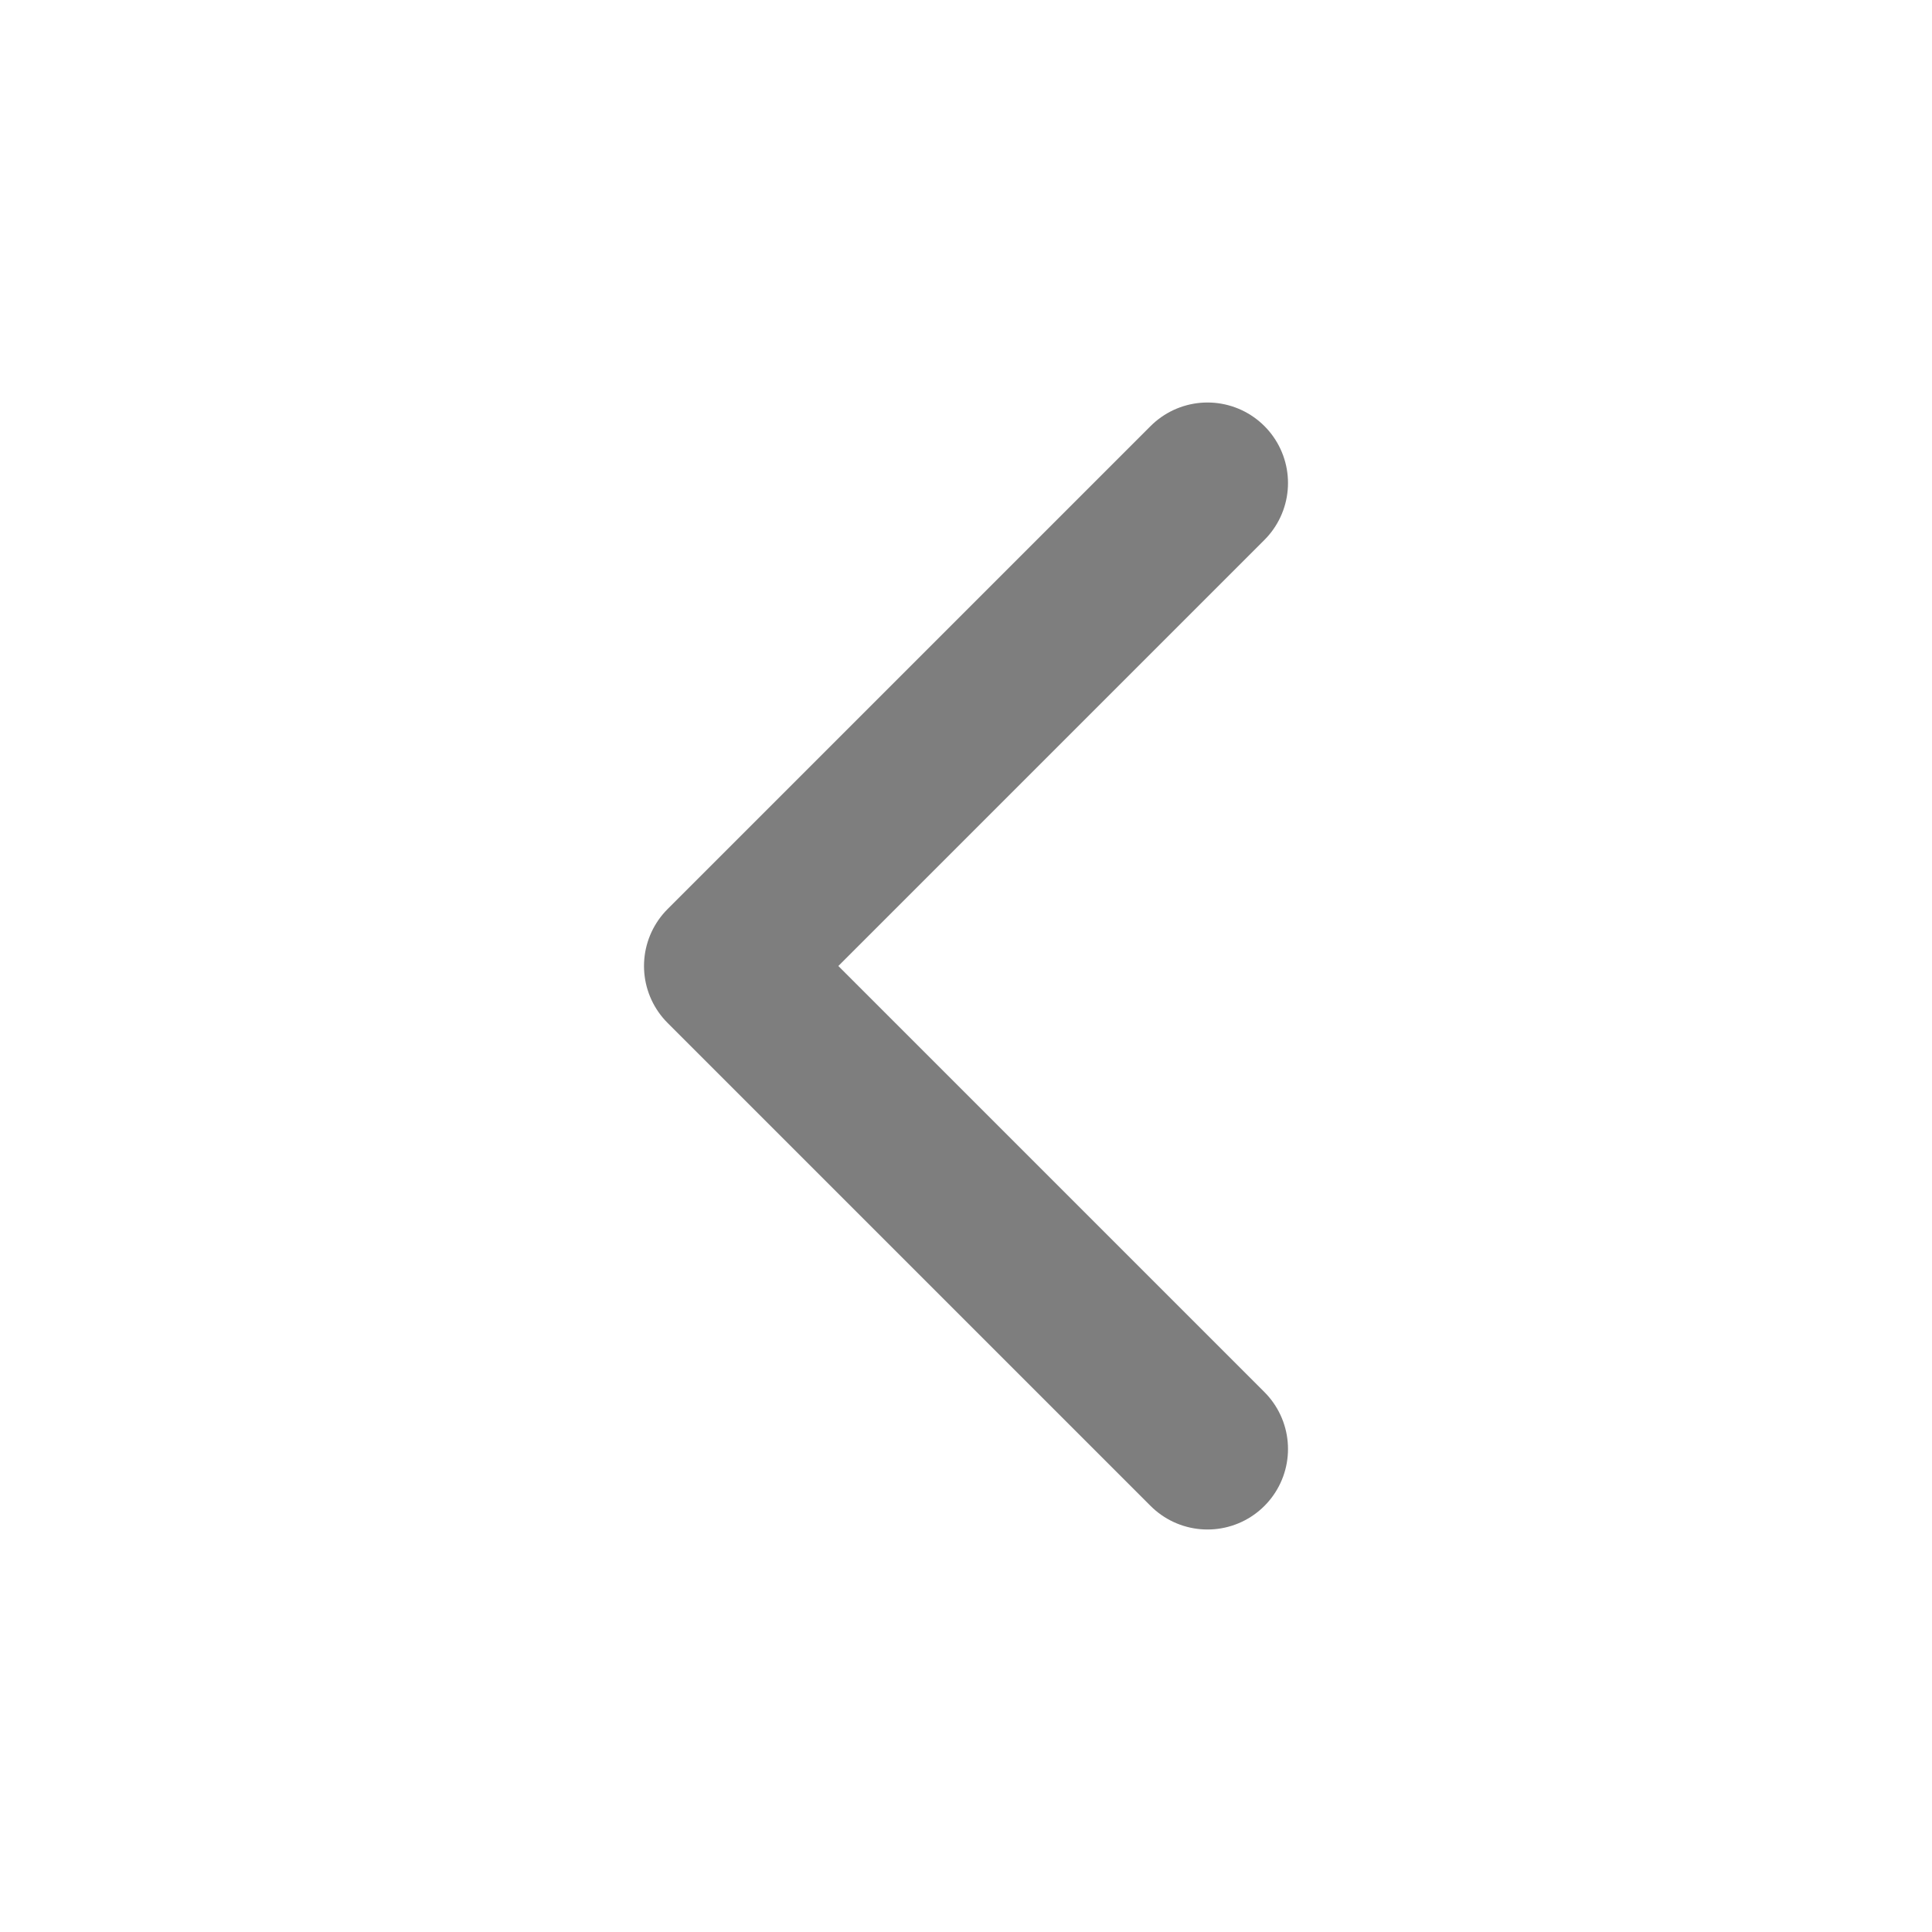
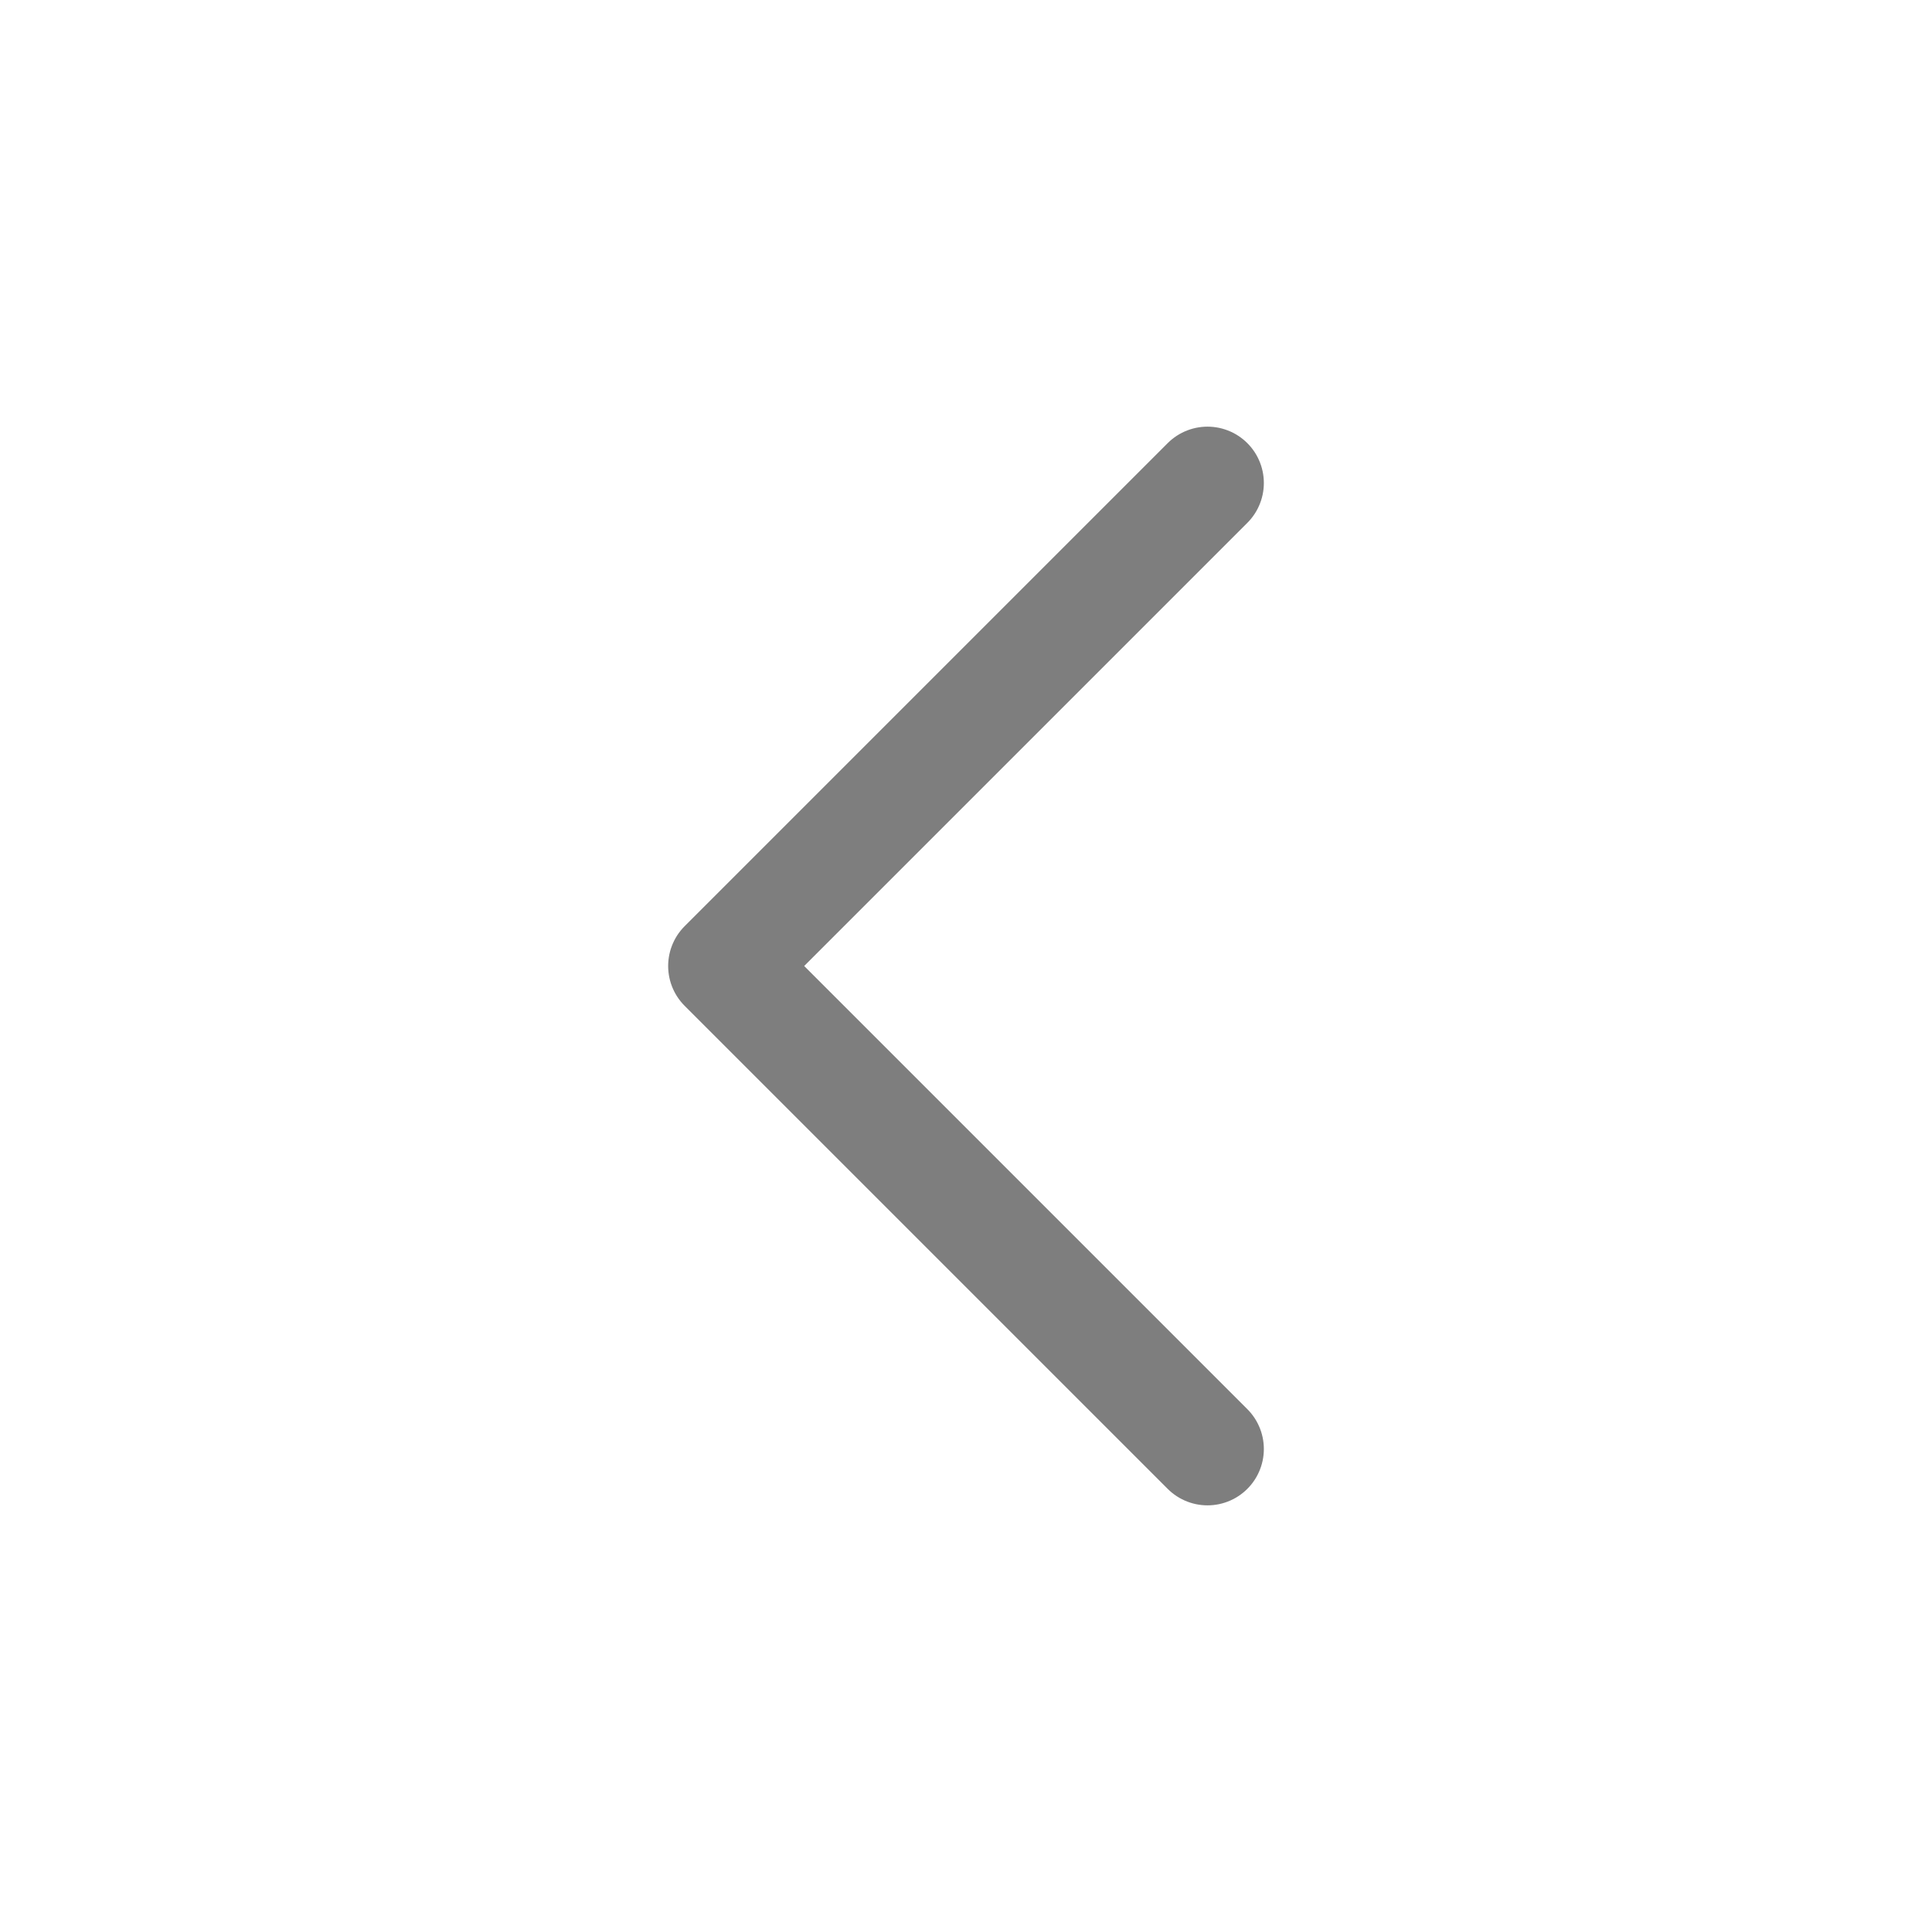
- <svg xmlns="http://www.w3.org/2000/svg" width="24" height="24" viewBox="0 0 24 24" fill="none" stroke="rgb(126, 126, 126)" stroke-width="2" stroke-linecap="round" stroke-linejoin="round" class="icon icon-tabler icons-tabler-outline icon-tabler-chevron-left">
+ <svg xmlns="http://www.w3.org/2000/svg" width="24" height="24" viewBox="0 0 24 24" fill="none" stroke="rgb(126, 126, 126)" stroke-width="1.4" stroke-linecap="round" stroke-linejoin="round" class="icon icon-tabler icons-tabler-outline icon-tabler-chevron-left">
  <path stroke="none" d="M0 0h24v24H0z" fill="none" />
  <path d="M15 6l-6 6l6 6" />
</svg>
